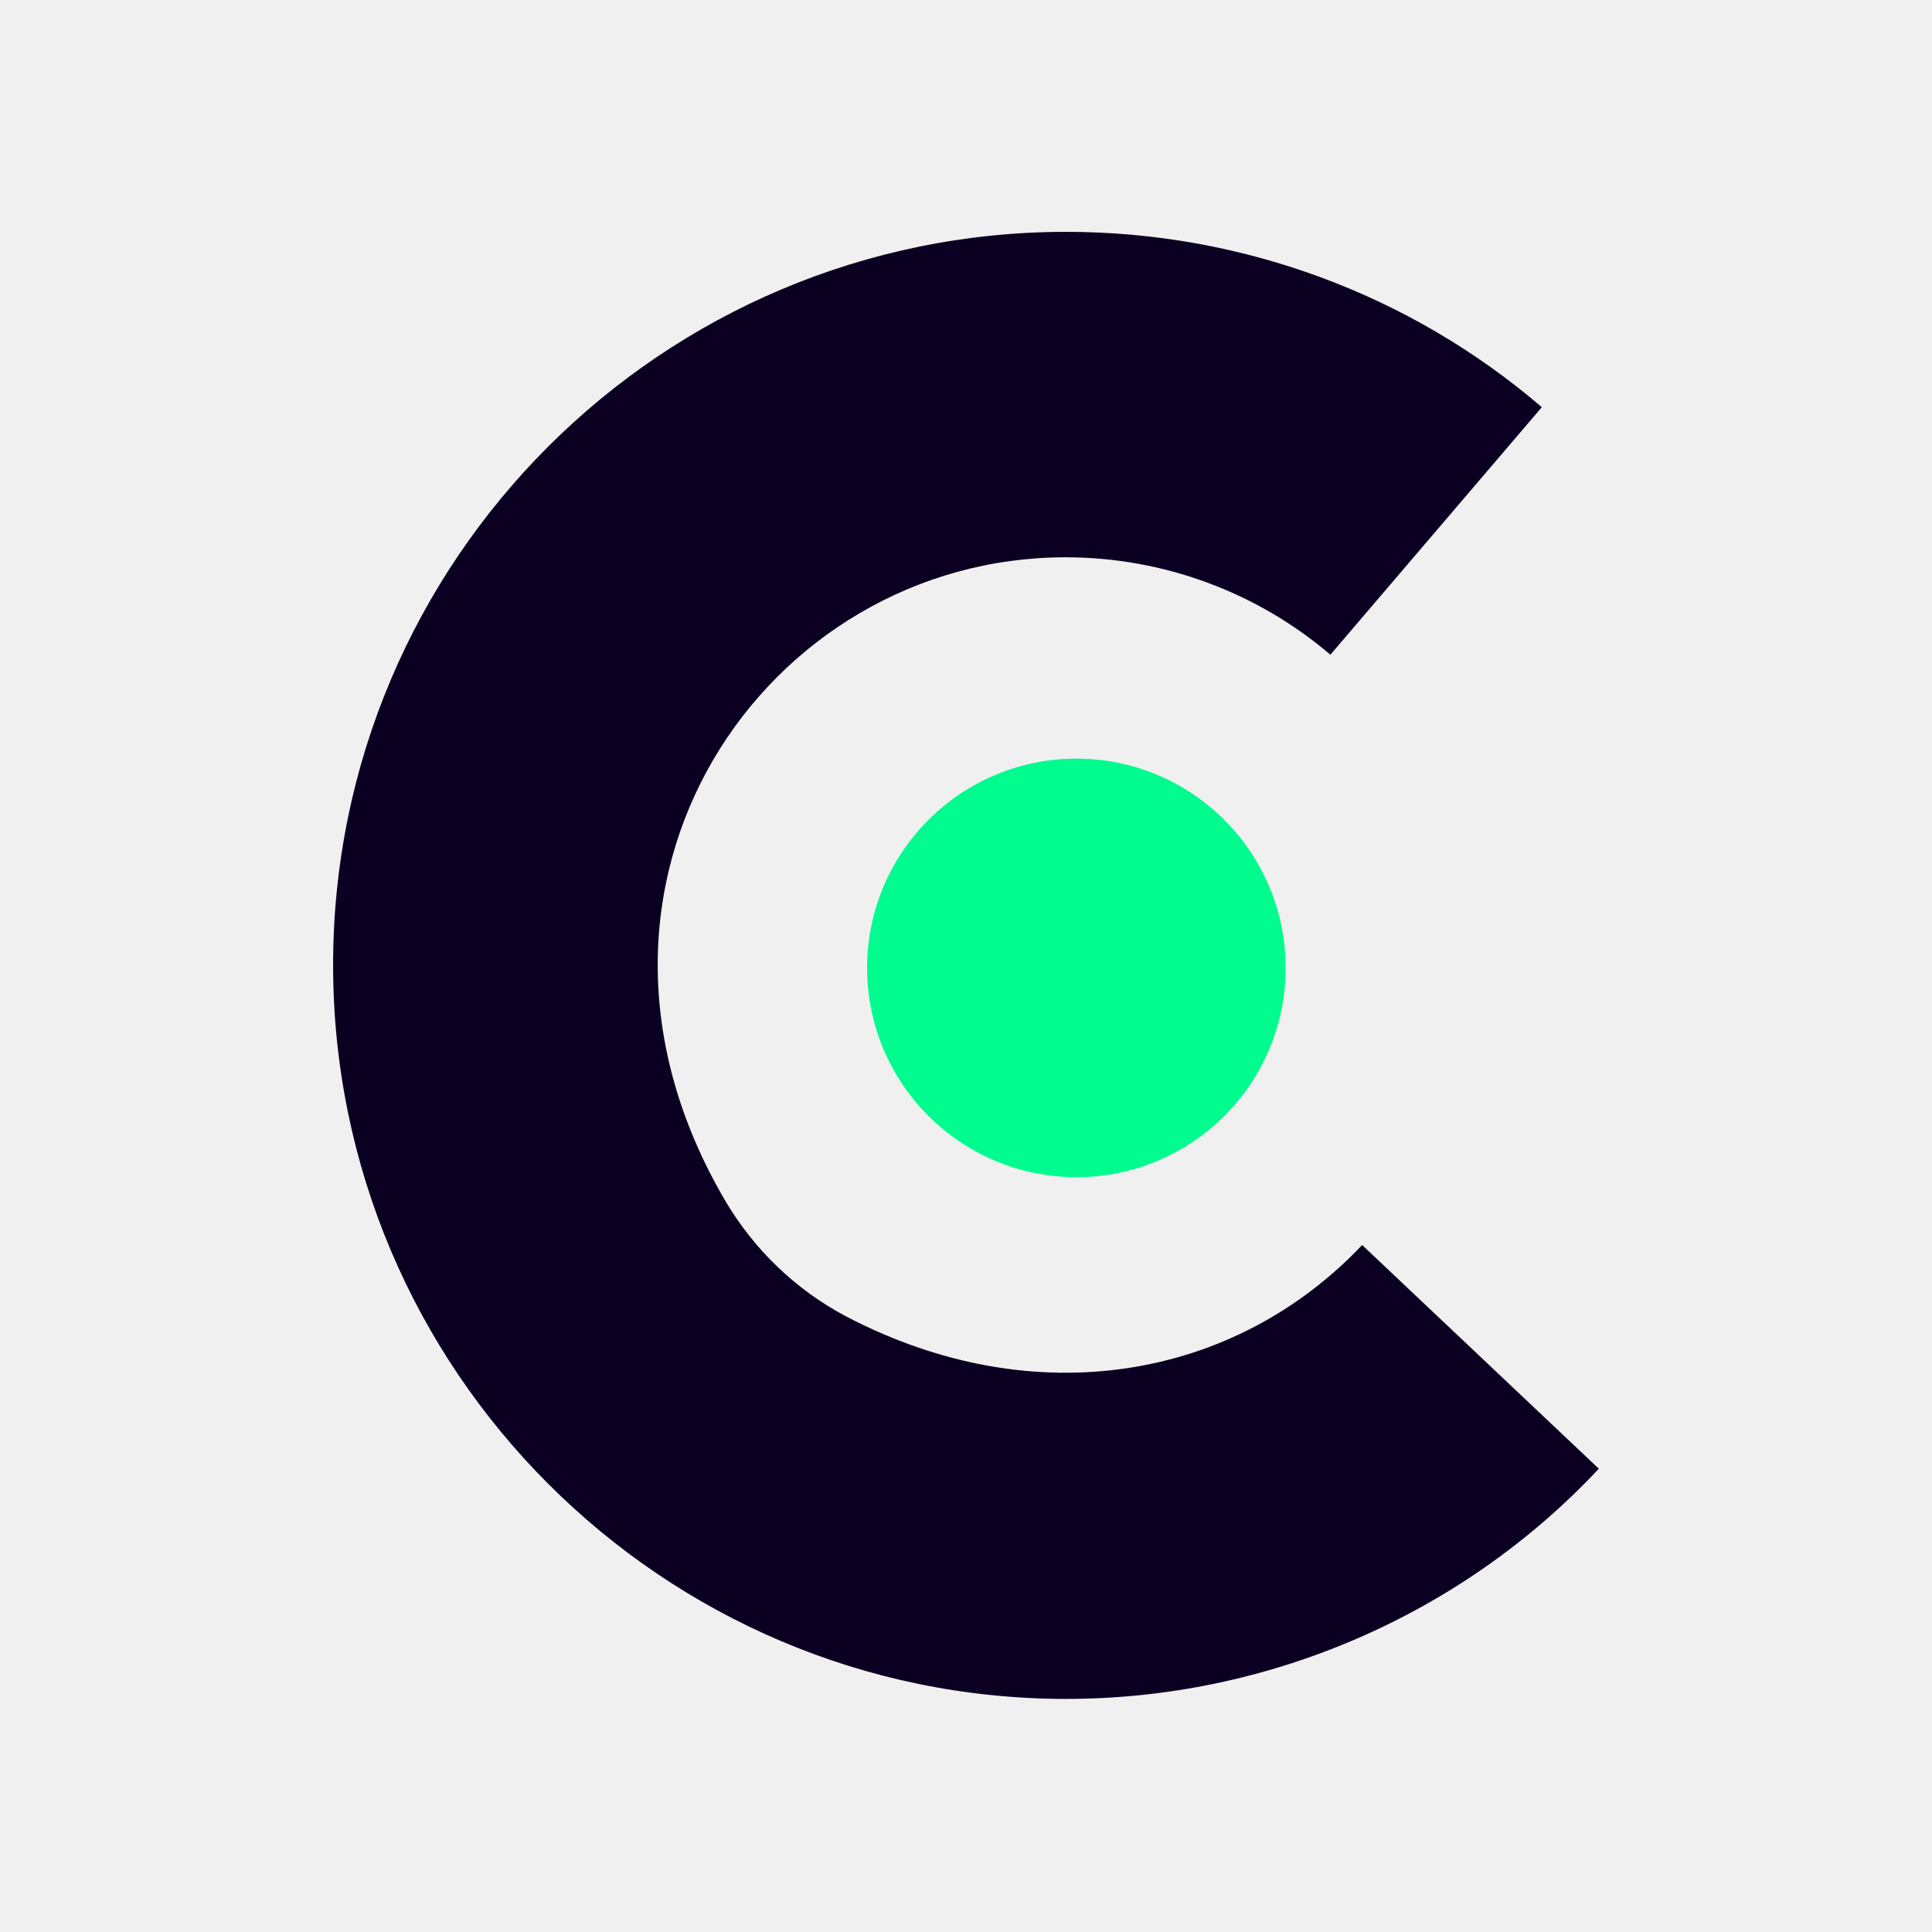
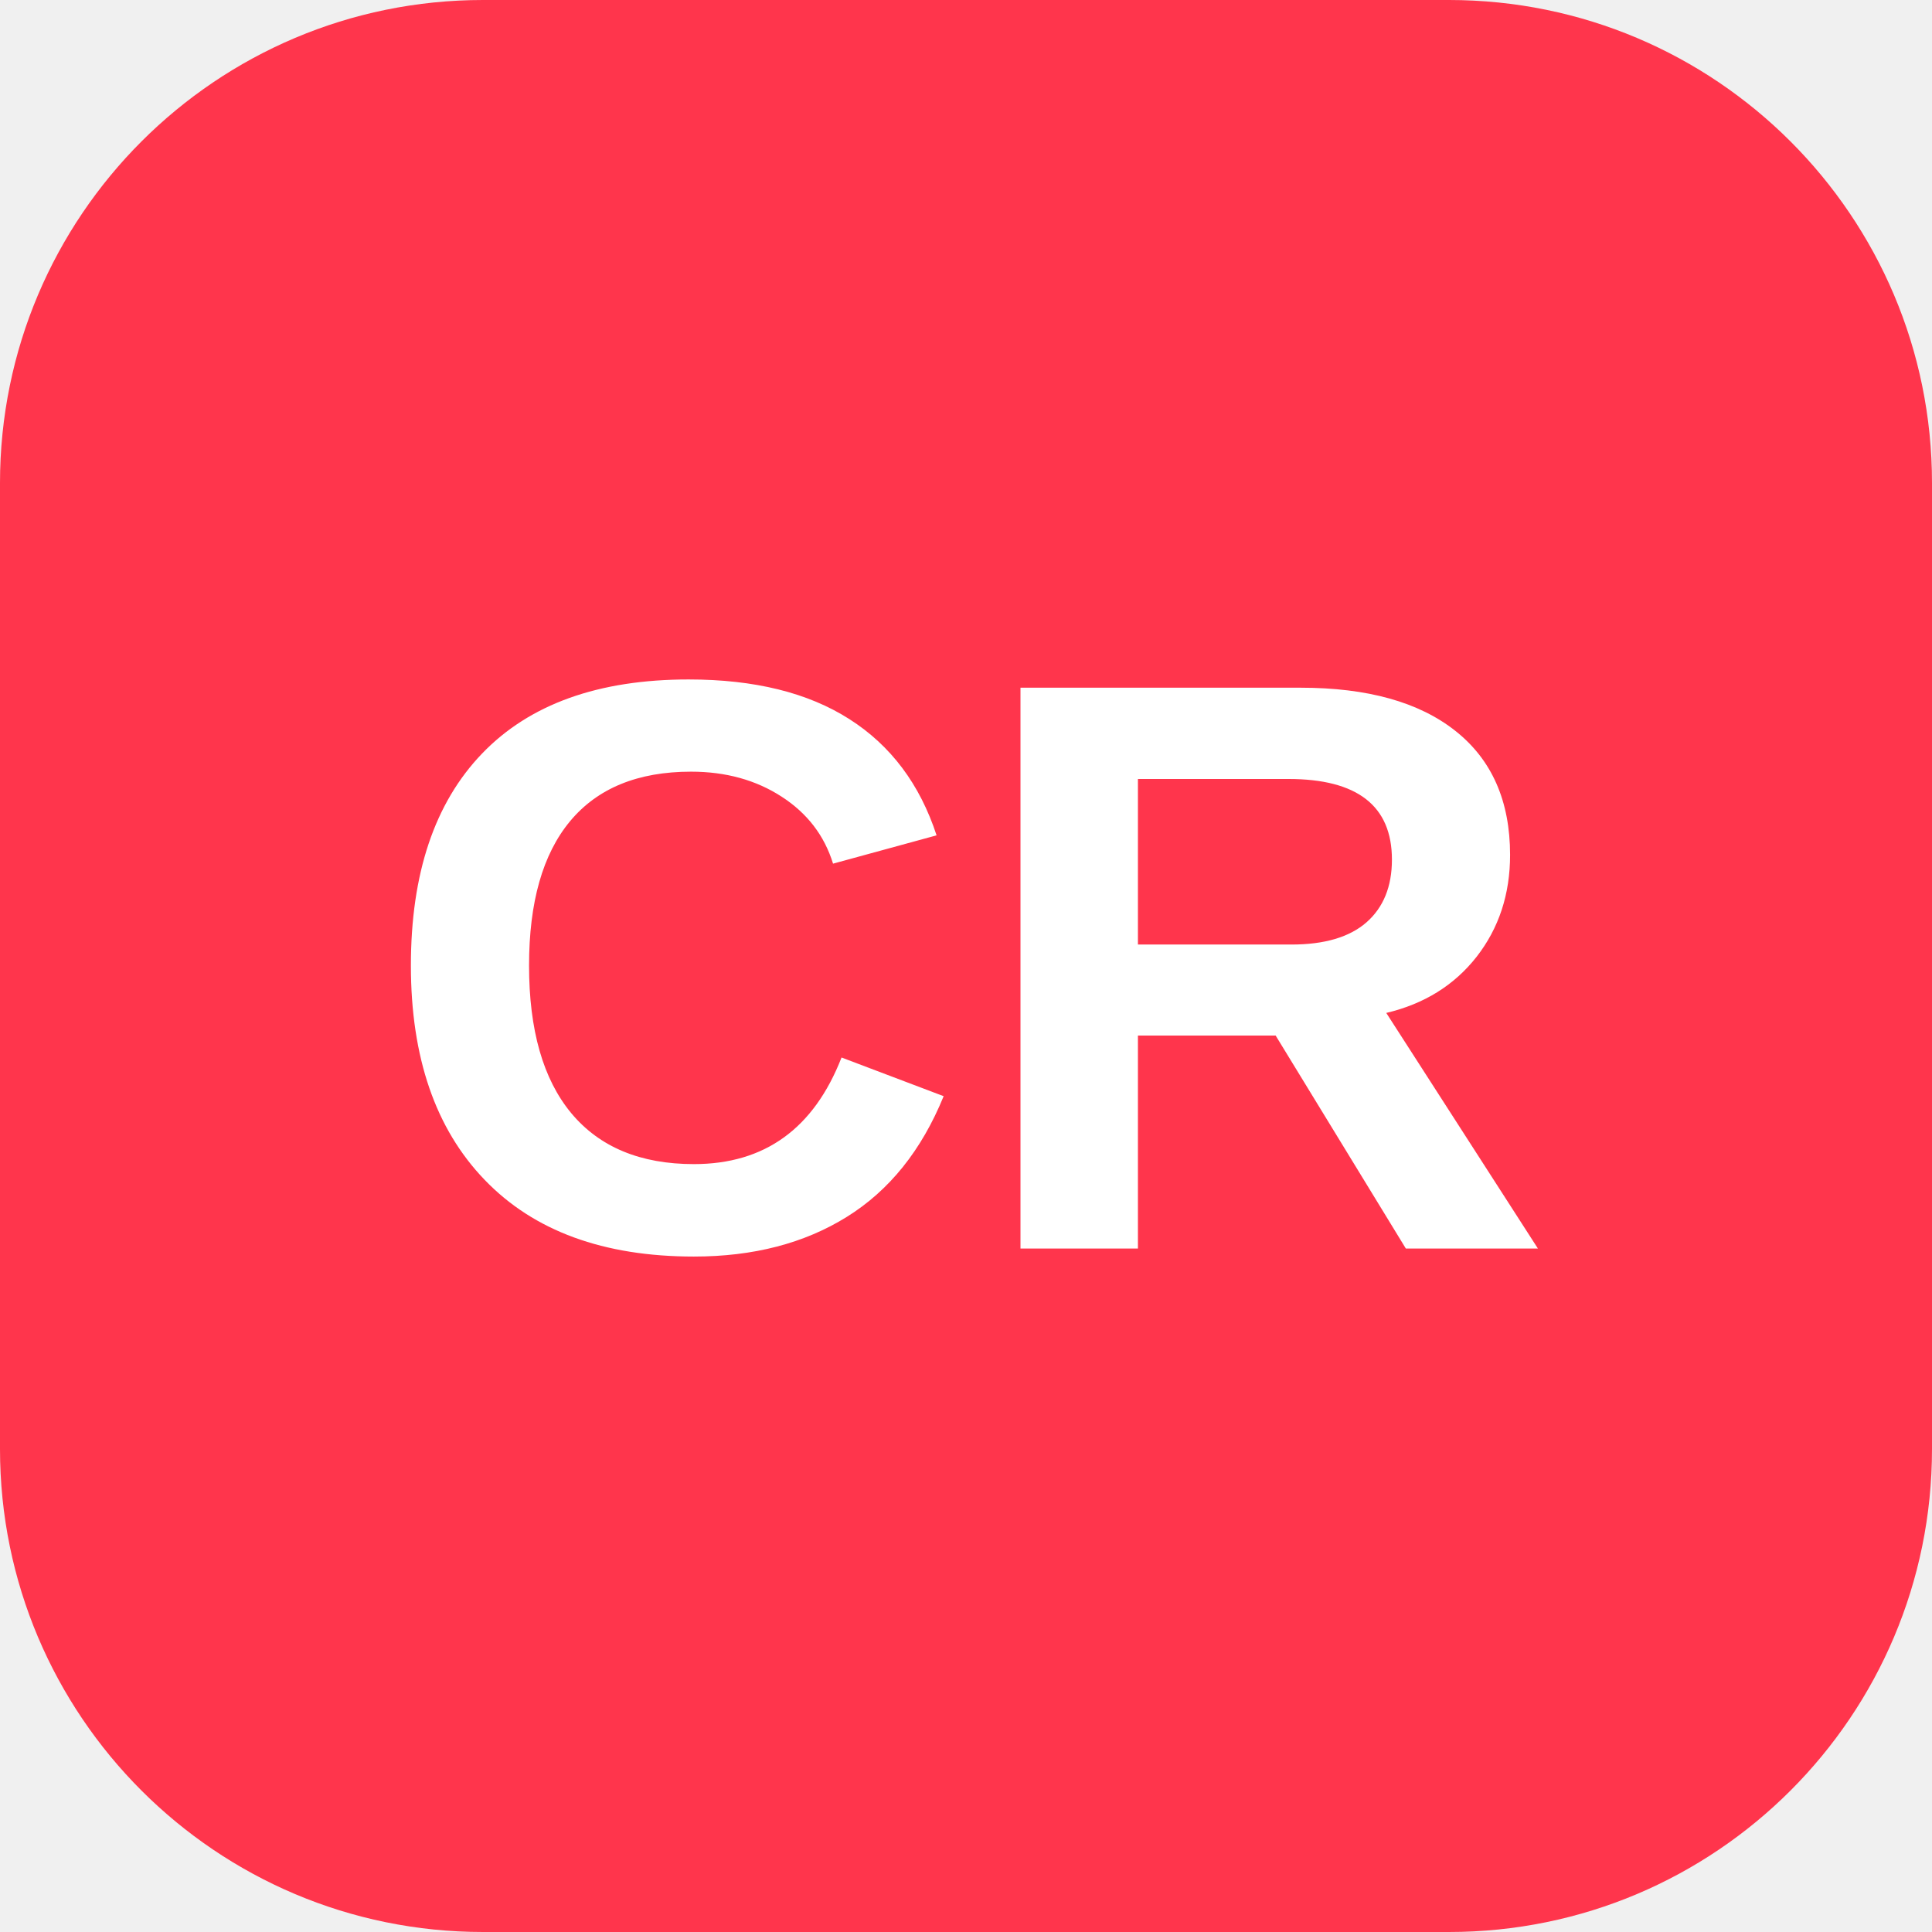
- <svg xmlns="http://www.w3.org/2000/svg" viewBox="0 0 128 128" width="128" height="128">
-   <g transform="matrix(.12902 0 0 .12902 22.069 15.36)">
-     <path fill="#0B0021" d="M376.491 753.352C168.976 753.352 0 584.376 0 376.491S168.976 0 376.491 0c89.676 0 176.387 31.868 244.2 90.047L512.116 217.149c-37.797-32.239-85.97-50.026-135.996-50.026-154.154 0-270.139 167.494-174.905 330.171 14.822 25.198 36.315 45.95 62.254 59.66 97.087 50.767 199.733 32.239 264.952-36.685l121.544 114.874c-70.407 75.224-170.088 118.209-273.474 118.209" />
-     <circle cx="381.677" cy="377.973" r="107.463" fill="#00FC8F" />
-   </g>
+ <svg xmlns="http://www.w3.org/2000/svg" viewBox="0 0 128 128" width="128" height="128" fill="none">
+   <rect width="128" height="128" rx="32" fill="#FF354C" />
+   <text x="64" y="64" text-anchor="middle" dominant-baseline="central" fill="#fff" font-family="-apple-system, BlinkMacSystemFont, 'Segoe UI', 'Helvetica Neue', Arial, sans-serif" font-size="54" font-weight="700">CR</text>
</svg>
